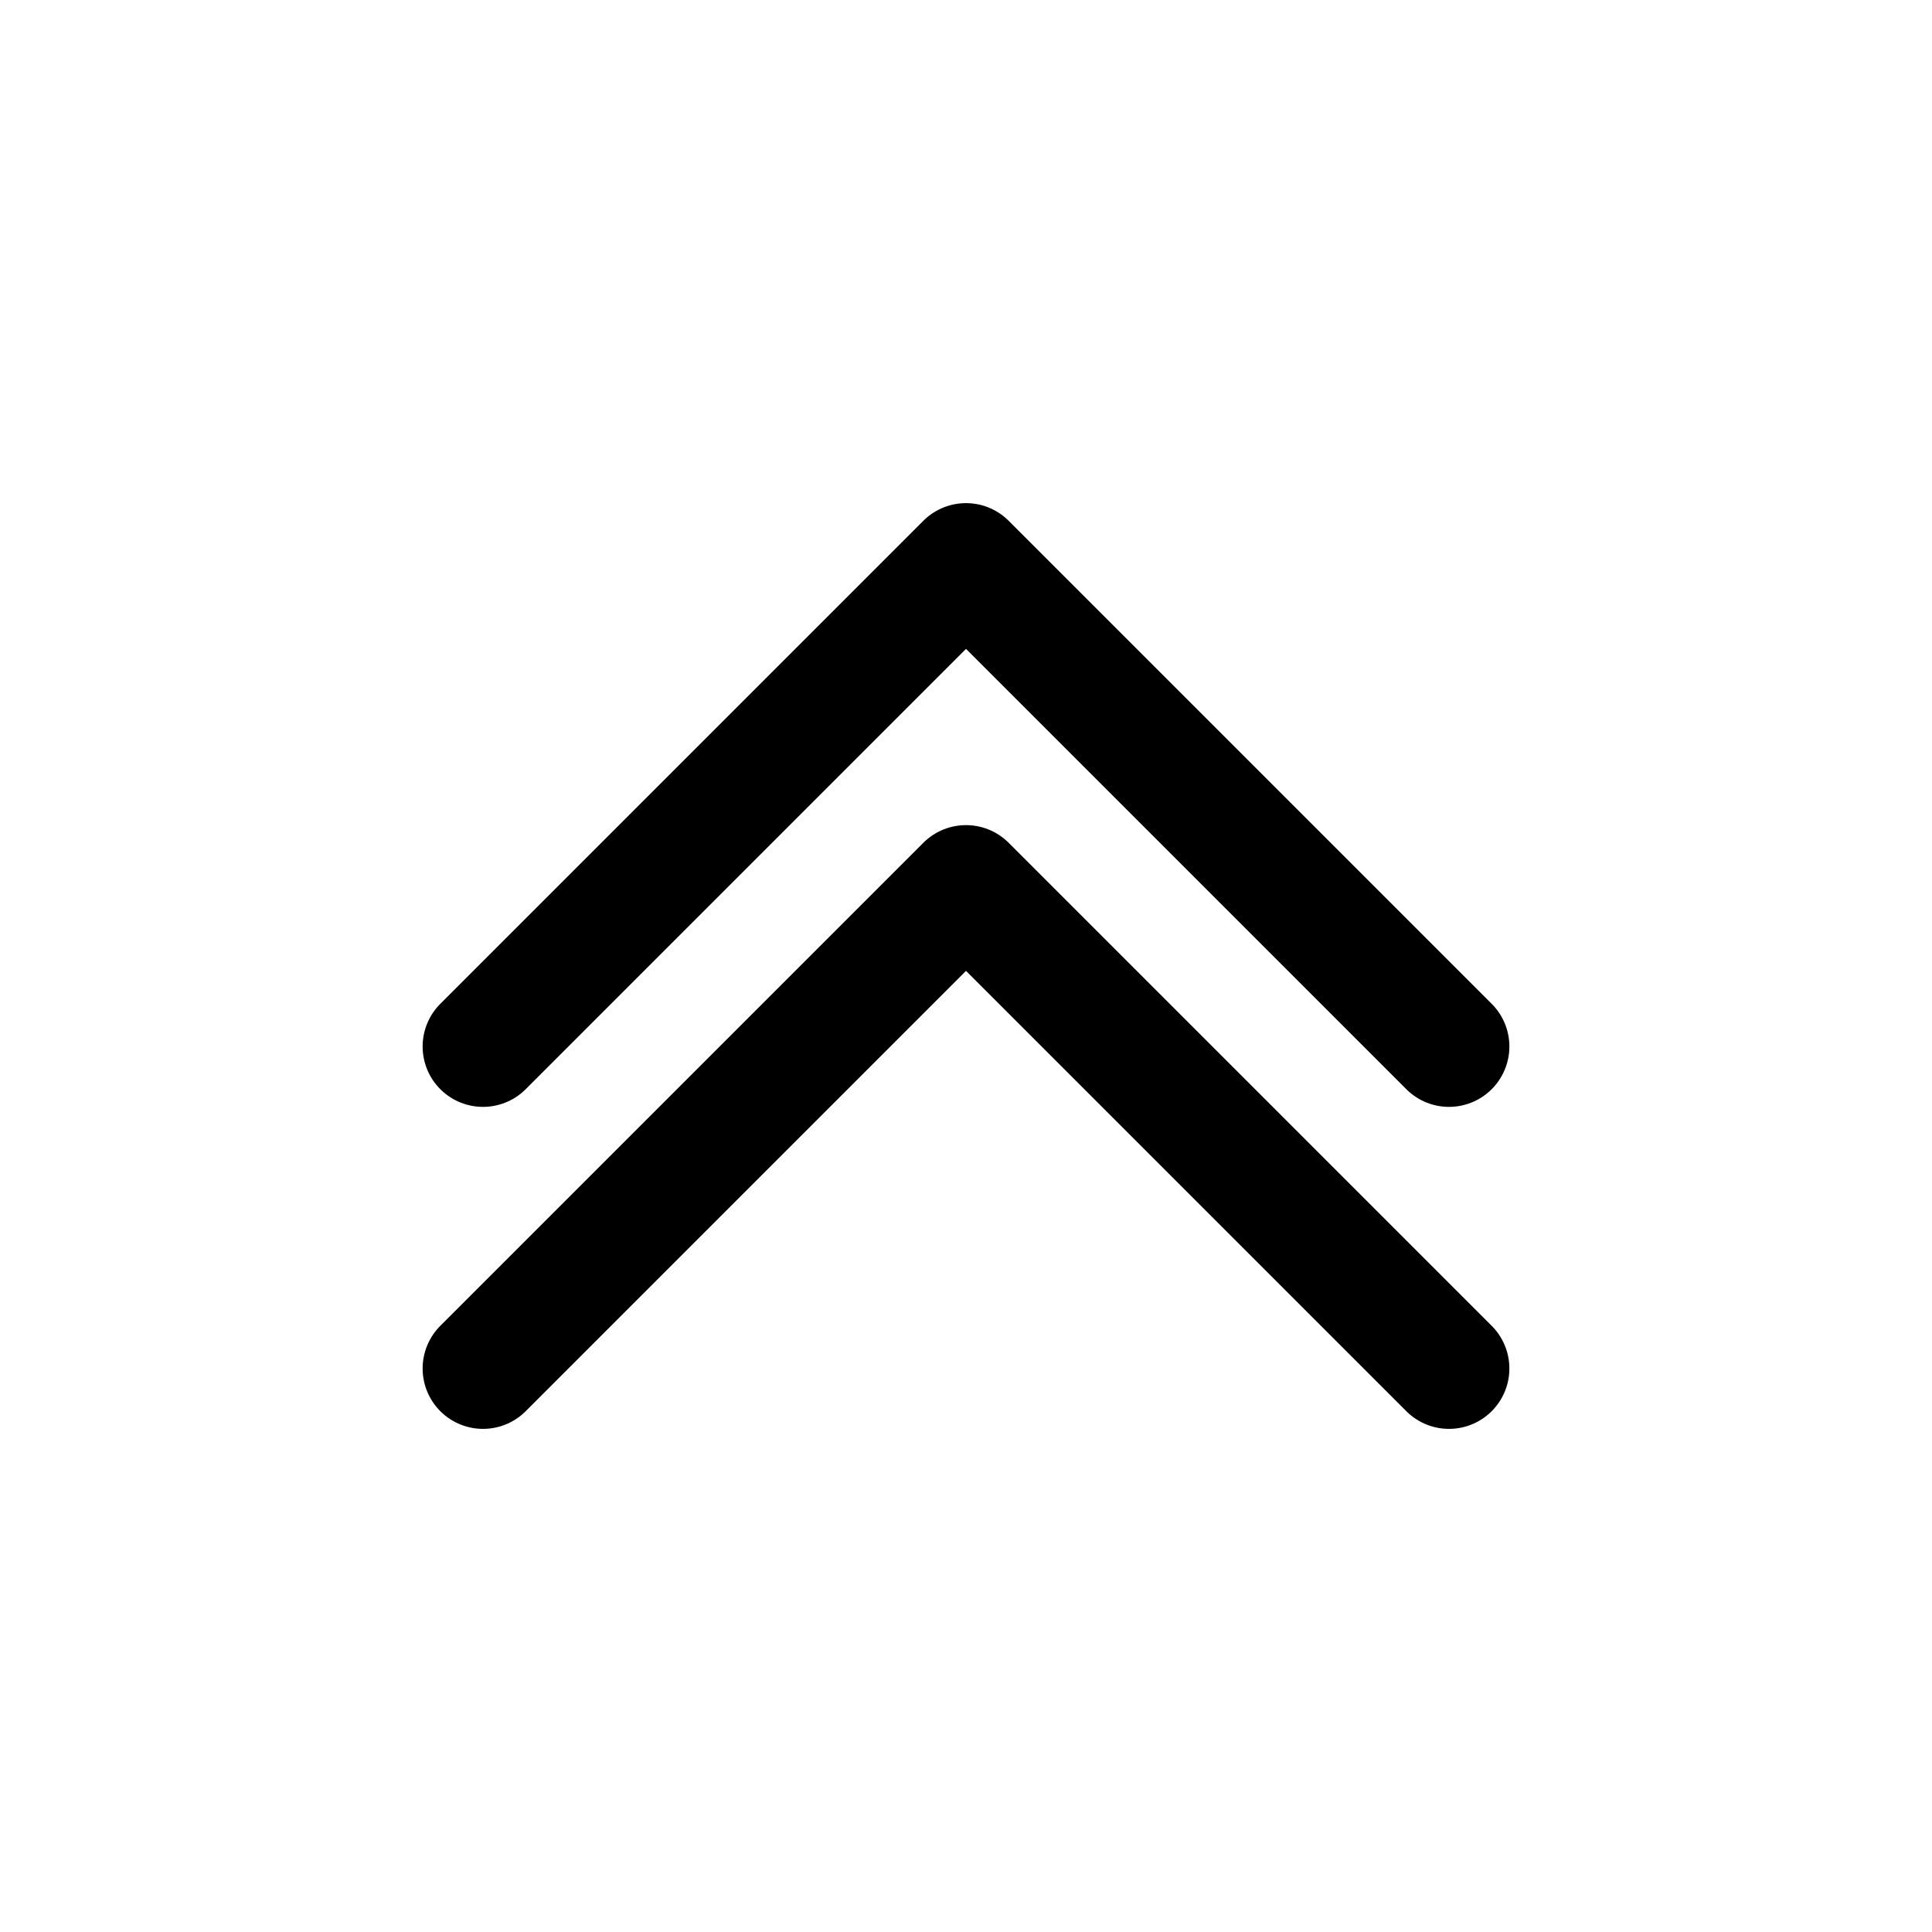
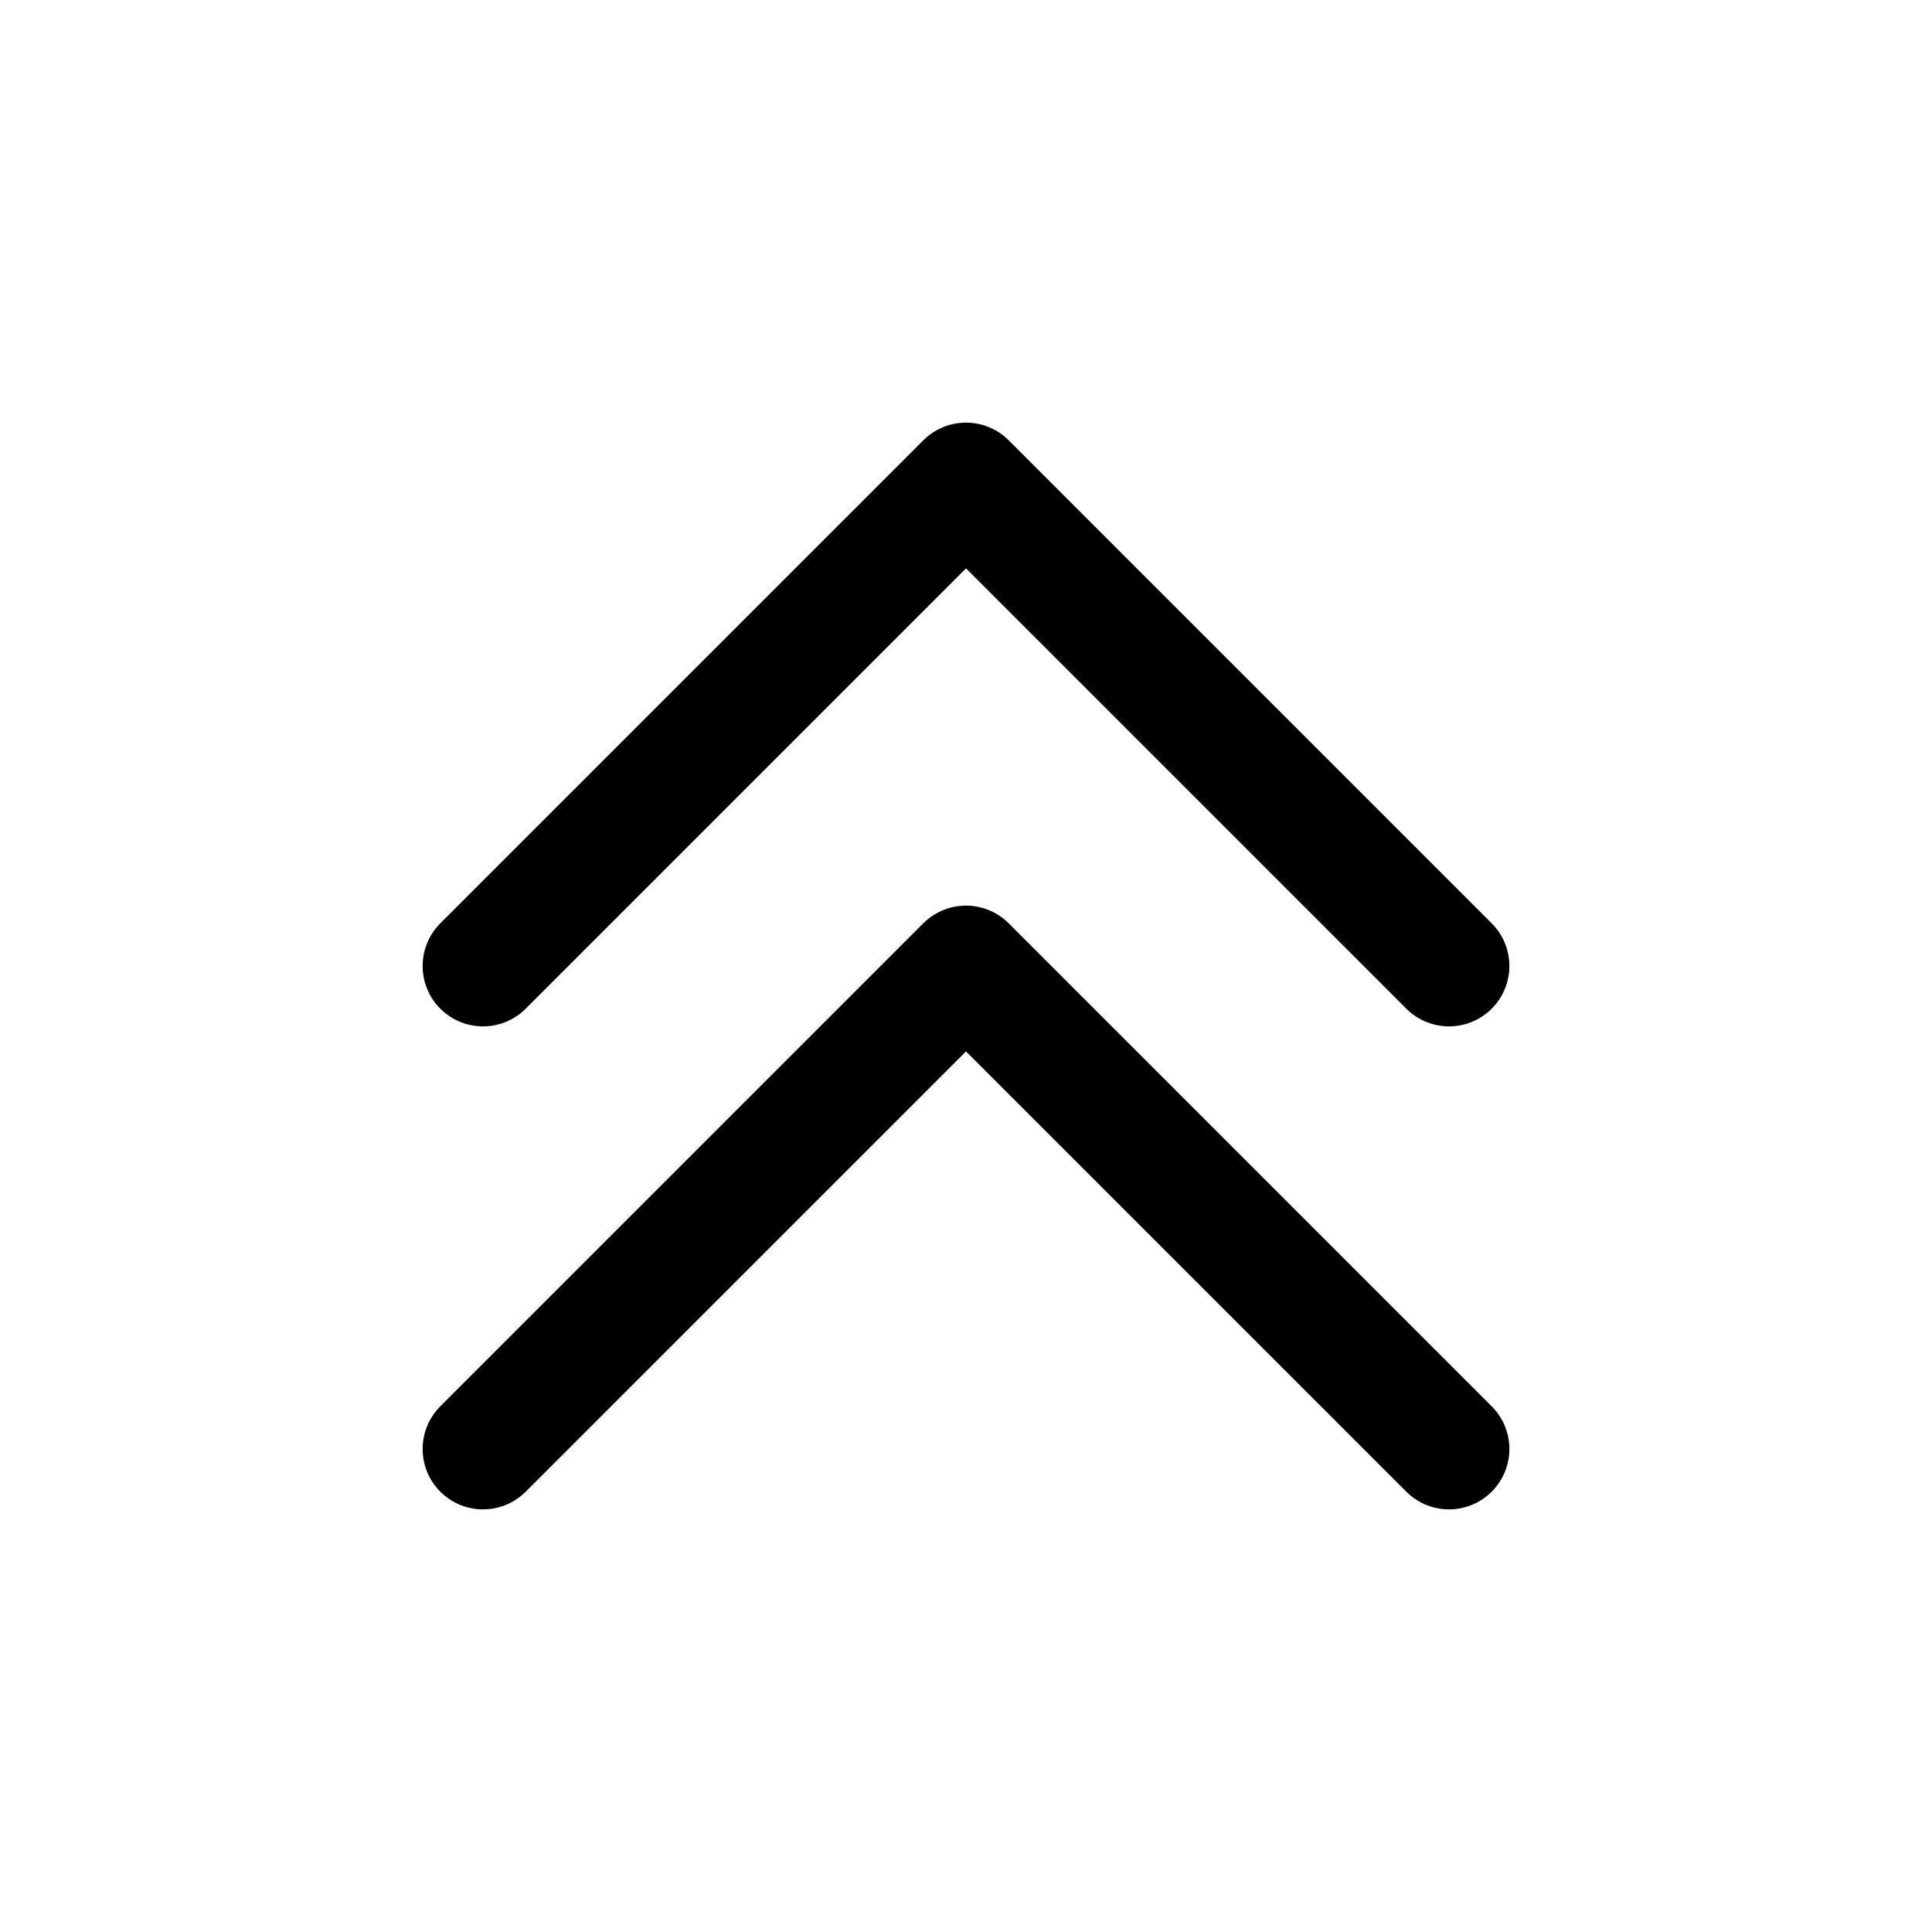
<svg xmlns="http://www.w3.org/2000/svg" width="24" height="24" fill="none" viewBox="0 0 24 24" stroke-width="1.5" stroke-linecap="round" stroke-linejoin="round" stroke="currentColor">
-   <path d="m18 13-6-6-6 6" />
-   <path d="m18 17-6-6-6 6" />
+   <path d="m18 12-6-6-6 6m12 6-6-6-6 6" />
</svg>
